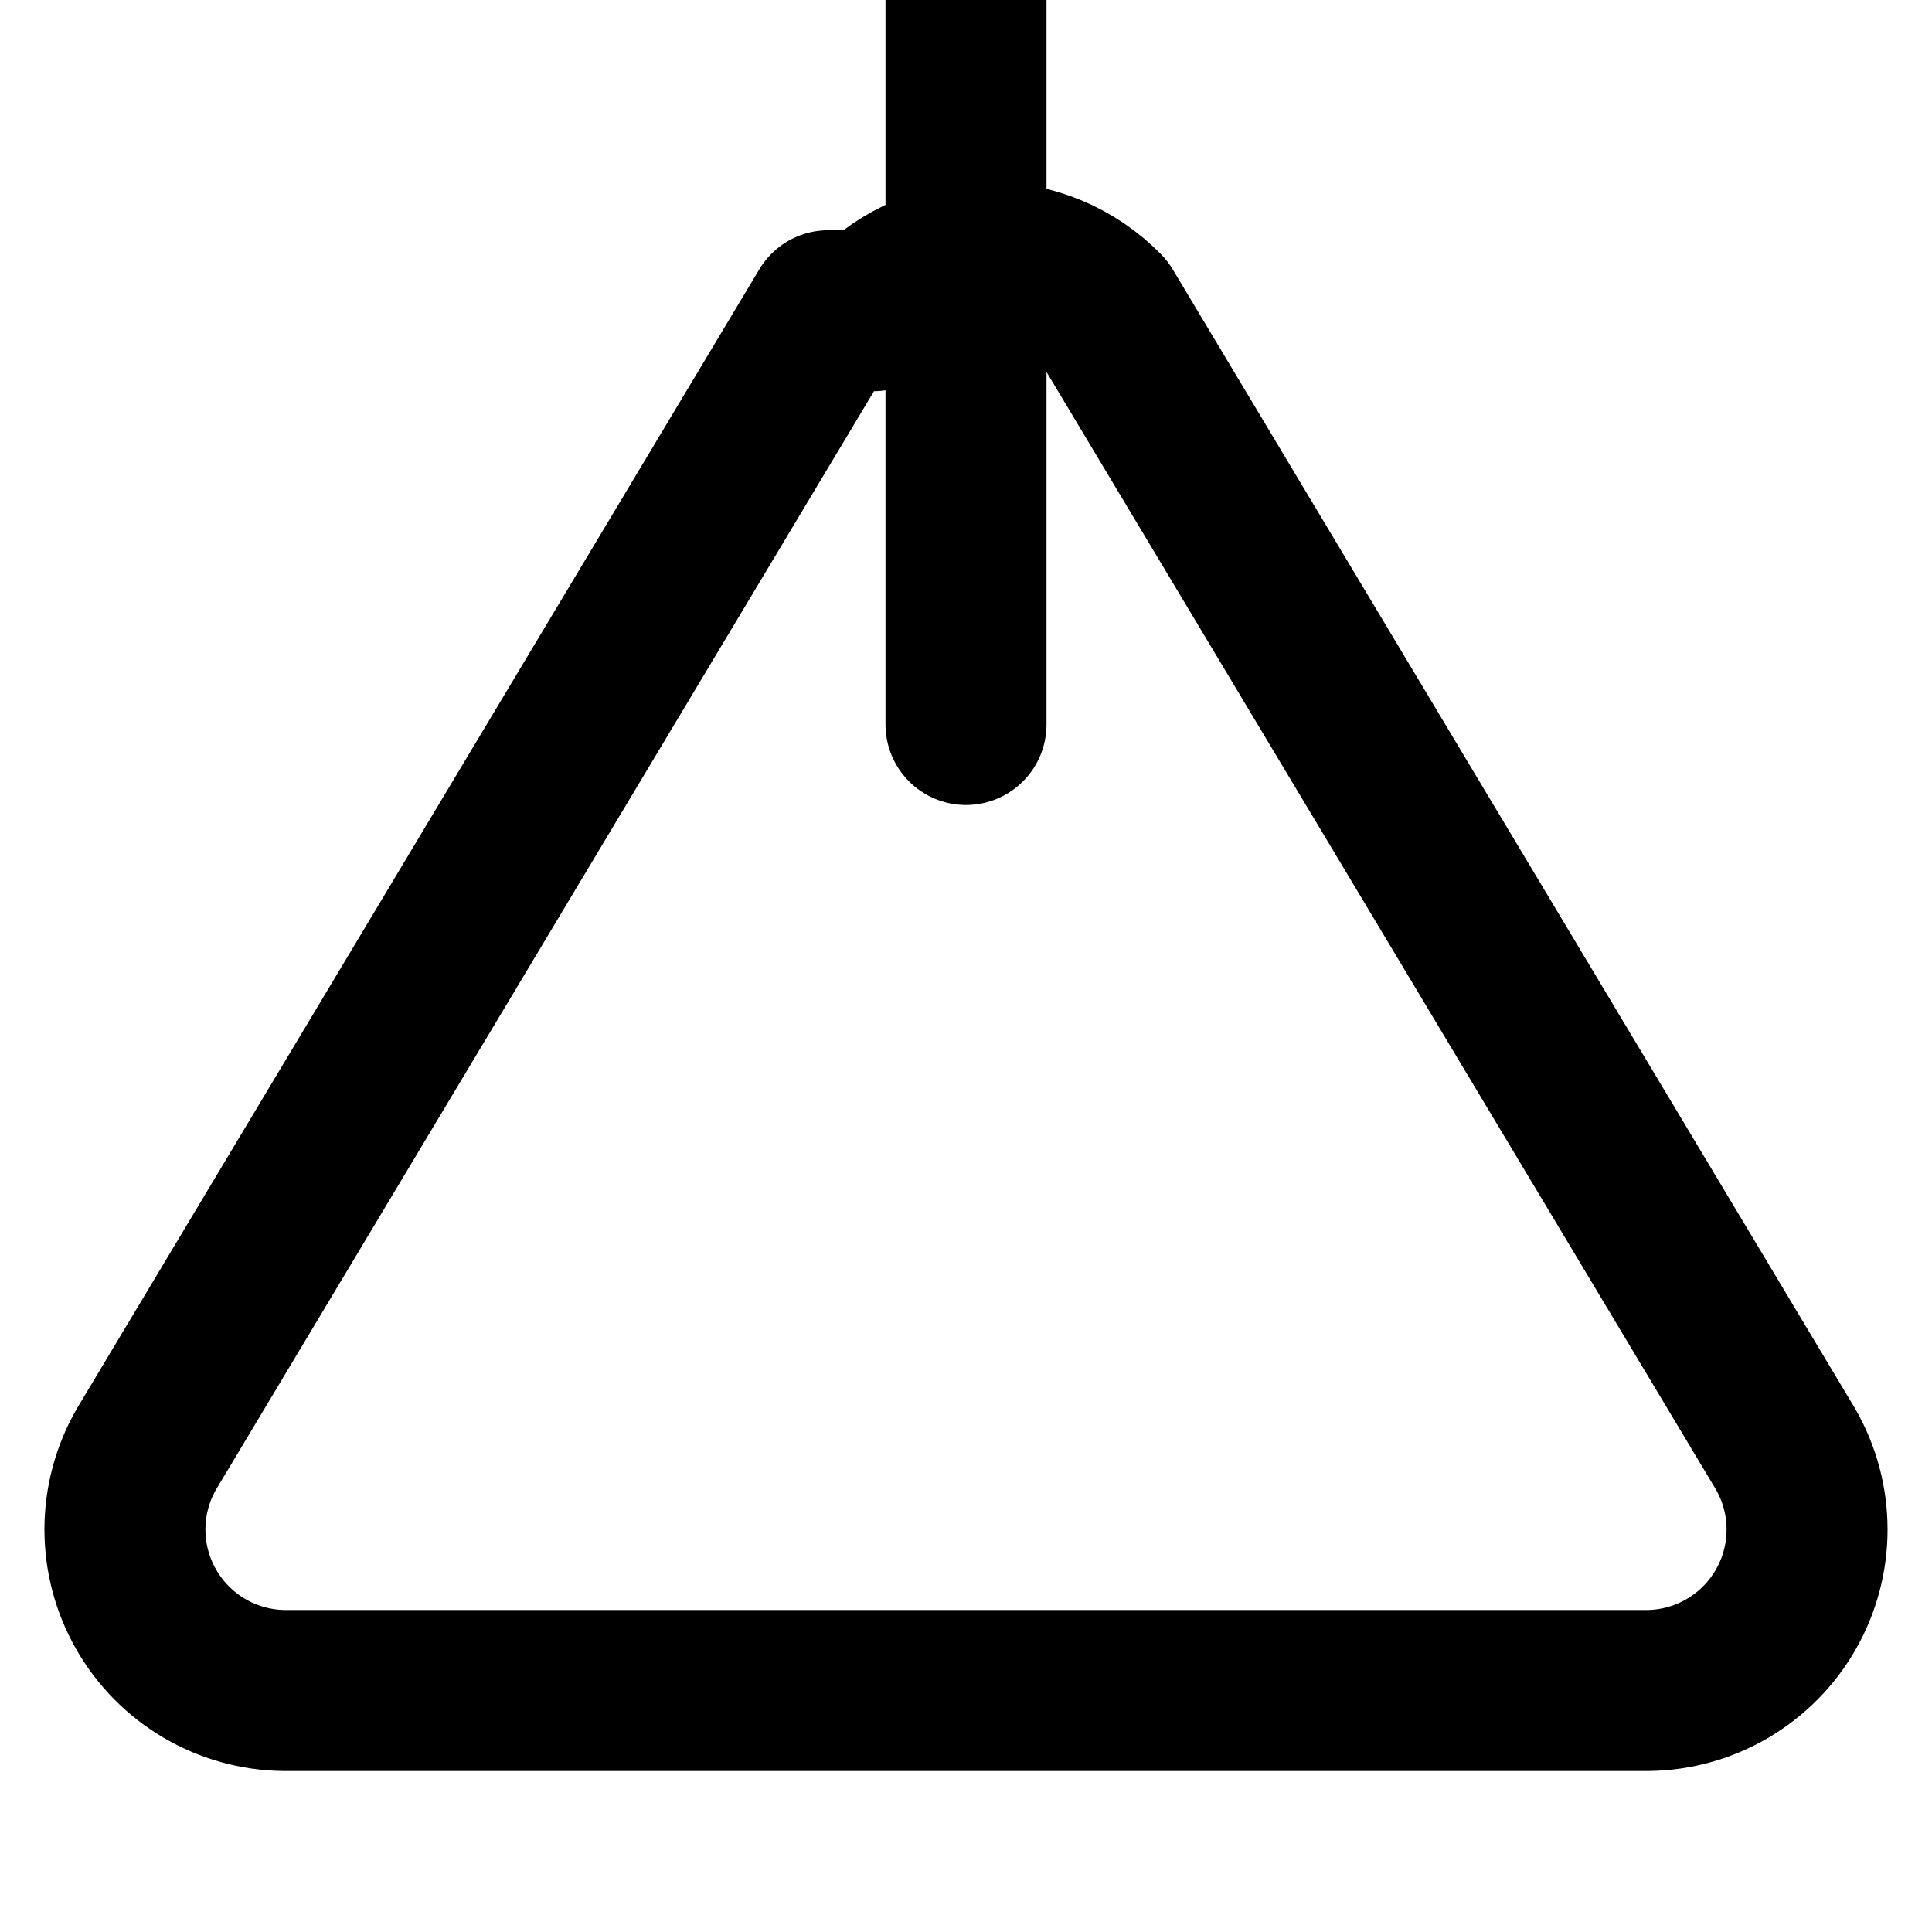
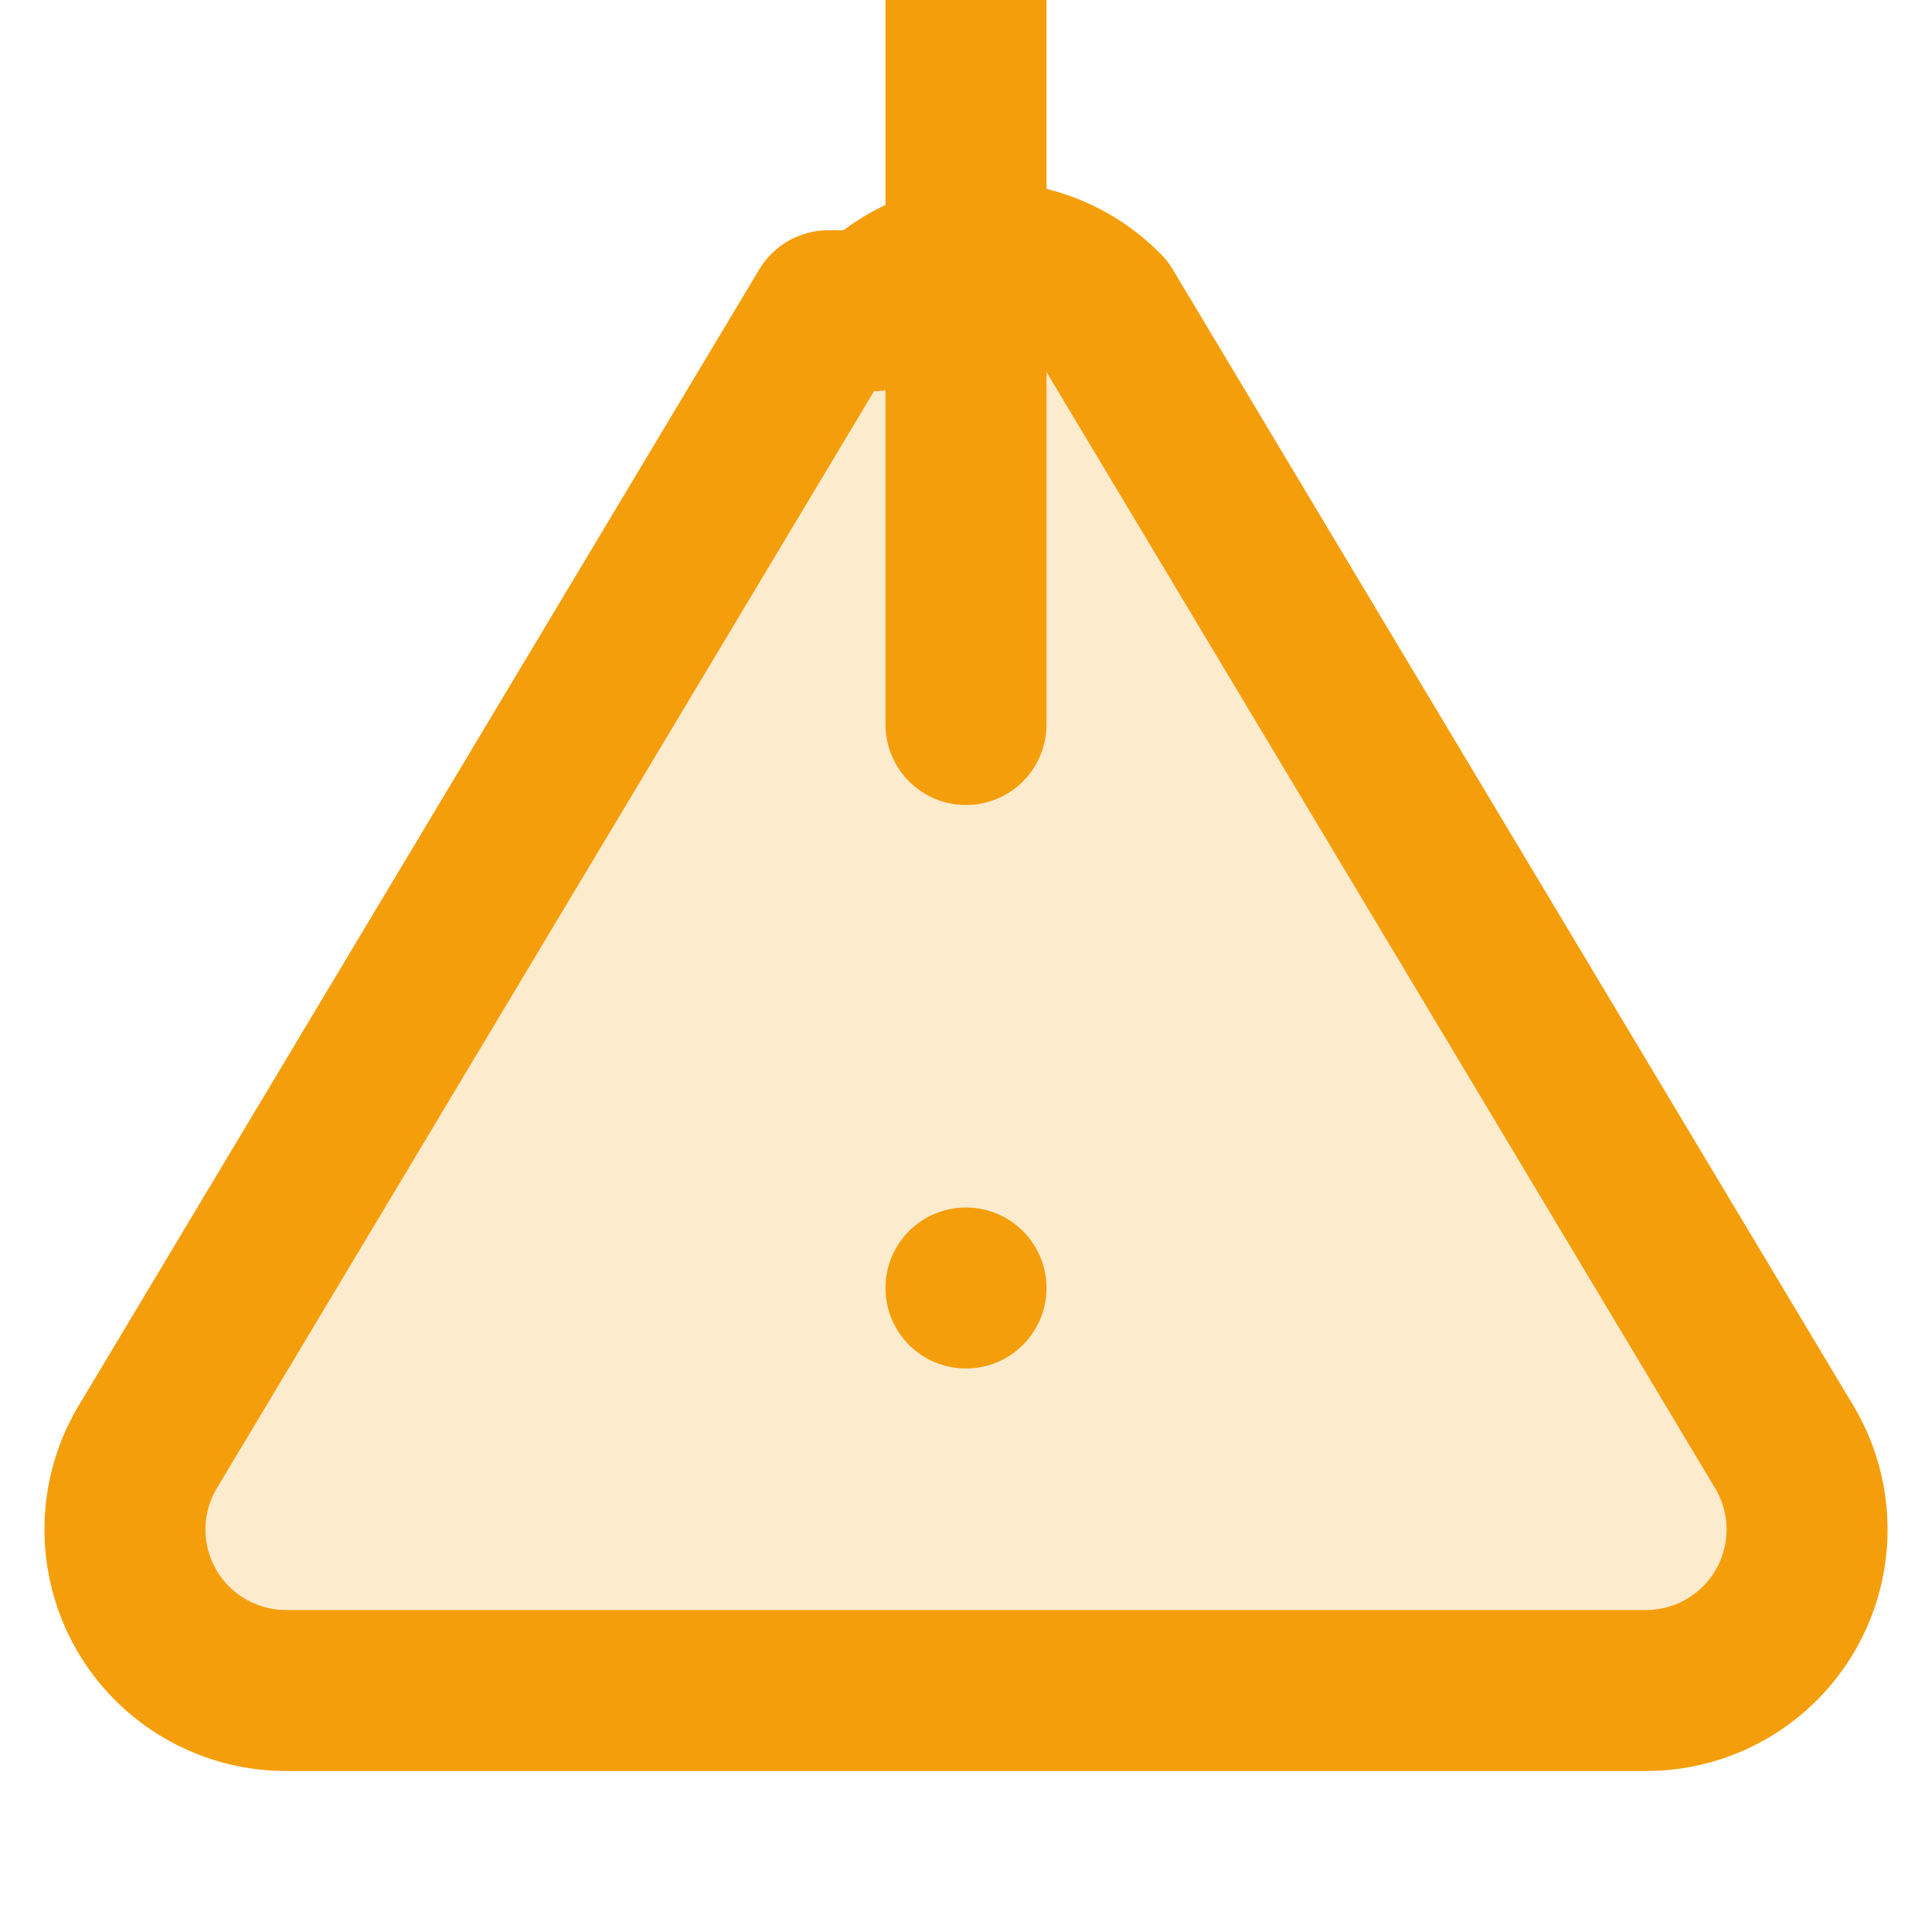
<svg xmlns="http://www.w3.org/2000/svg" width="24" height="24" viewBox="0 0 24 24" fill="none">
-   <path d="M10.29 3.86L1.82 18a2 2 0 0 0 1.71 3h16.94a2 2 0 0 0 1.71-3L13.71 3.86a2 2 0 0 0-2.86 0z" stroke="currentColor" stroke-width="2" stroke-linecap="round" stroke-linejoin="round" />
-   <line x1="12" x2="12" y1="9" stroke="currentColor" stroke-width="2" stroke-linecap="round" stroke-linejoin="round" />
+   <path d="M10.29 3.86L1.82 18a2 2 0 0 0 1.71 3h16.94a2 2 0 0 0 1.71-3L13.71 3.86a2 2 0 0 0-2.86 0z" fill="#f59e0b" fill-opacity="0.2" stroke="#f59e0b" stroke-width="2" stroke-linecap="round" stroke-linejoin="round" />
+   <line x1="12" x2="12" y1="9" stroke="#f59e0b" stroke-width="2" stroke-linecap="round" stroke-linejoin="round" />
+   <circle cx="12" cy="16" r="1" fill="#f59e0b" />
</svg>
